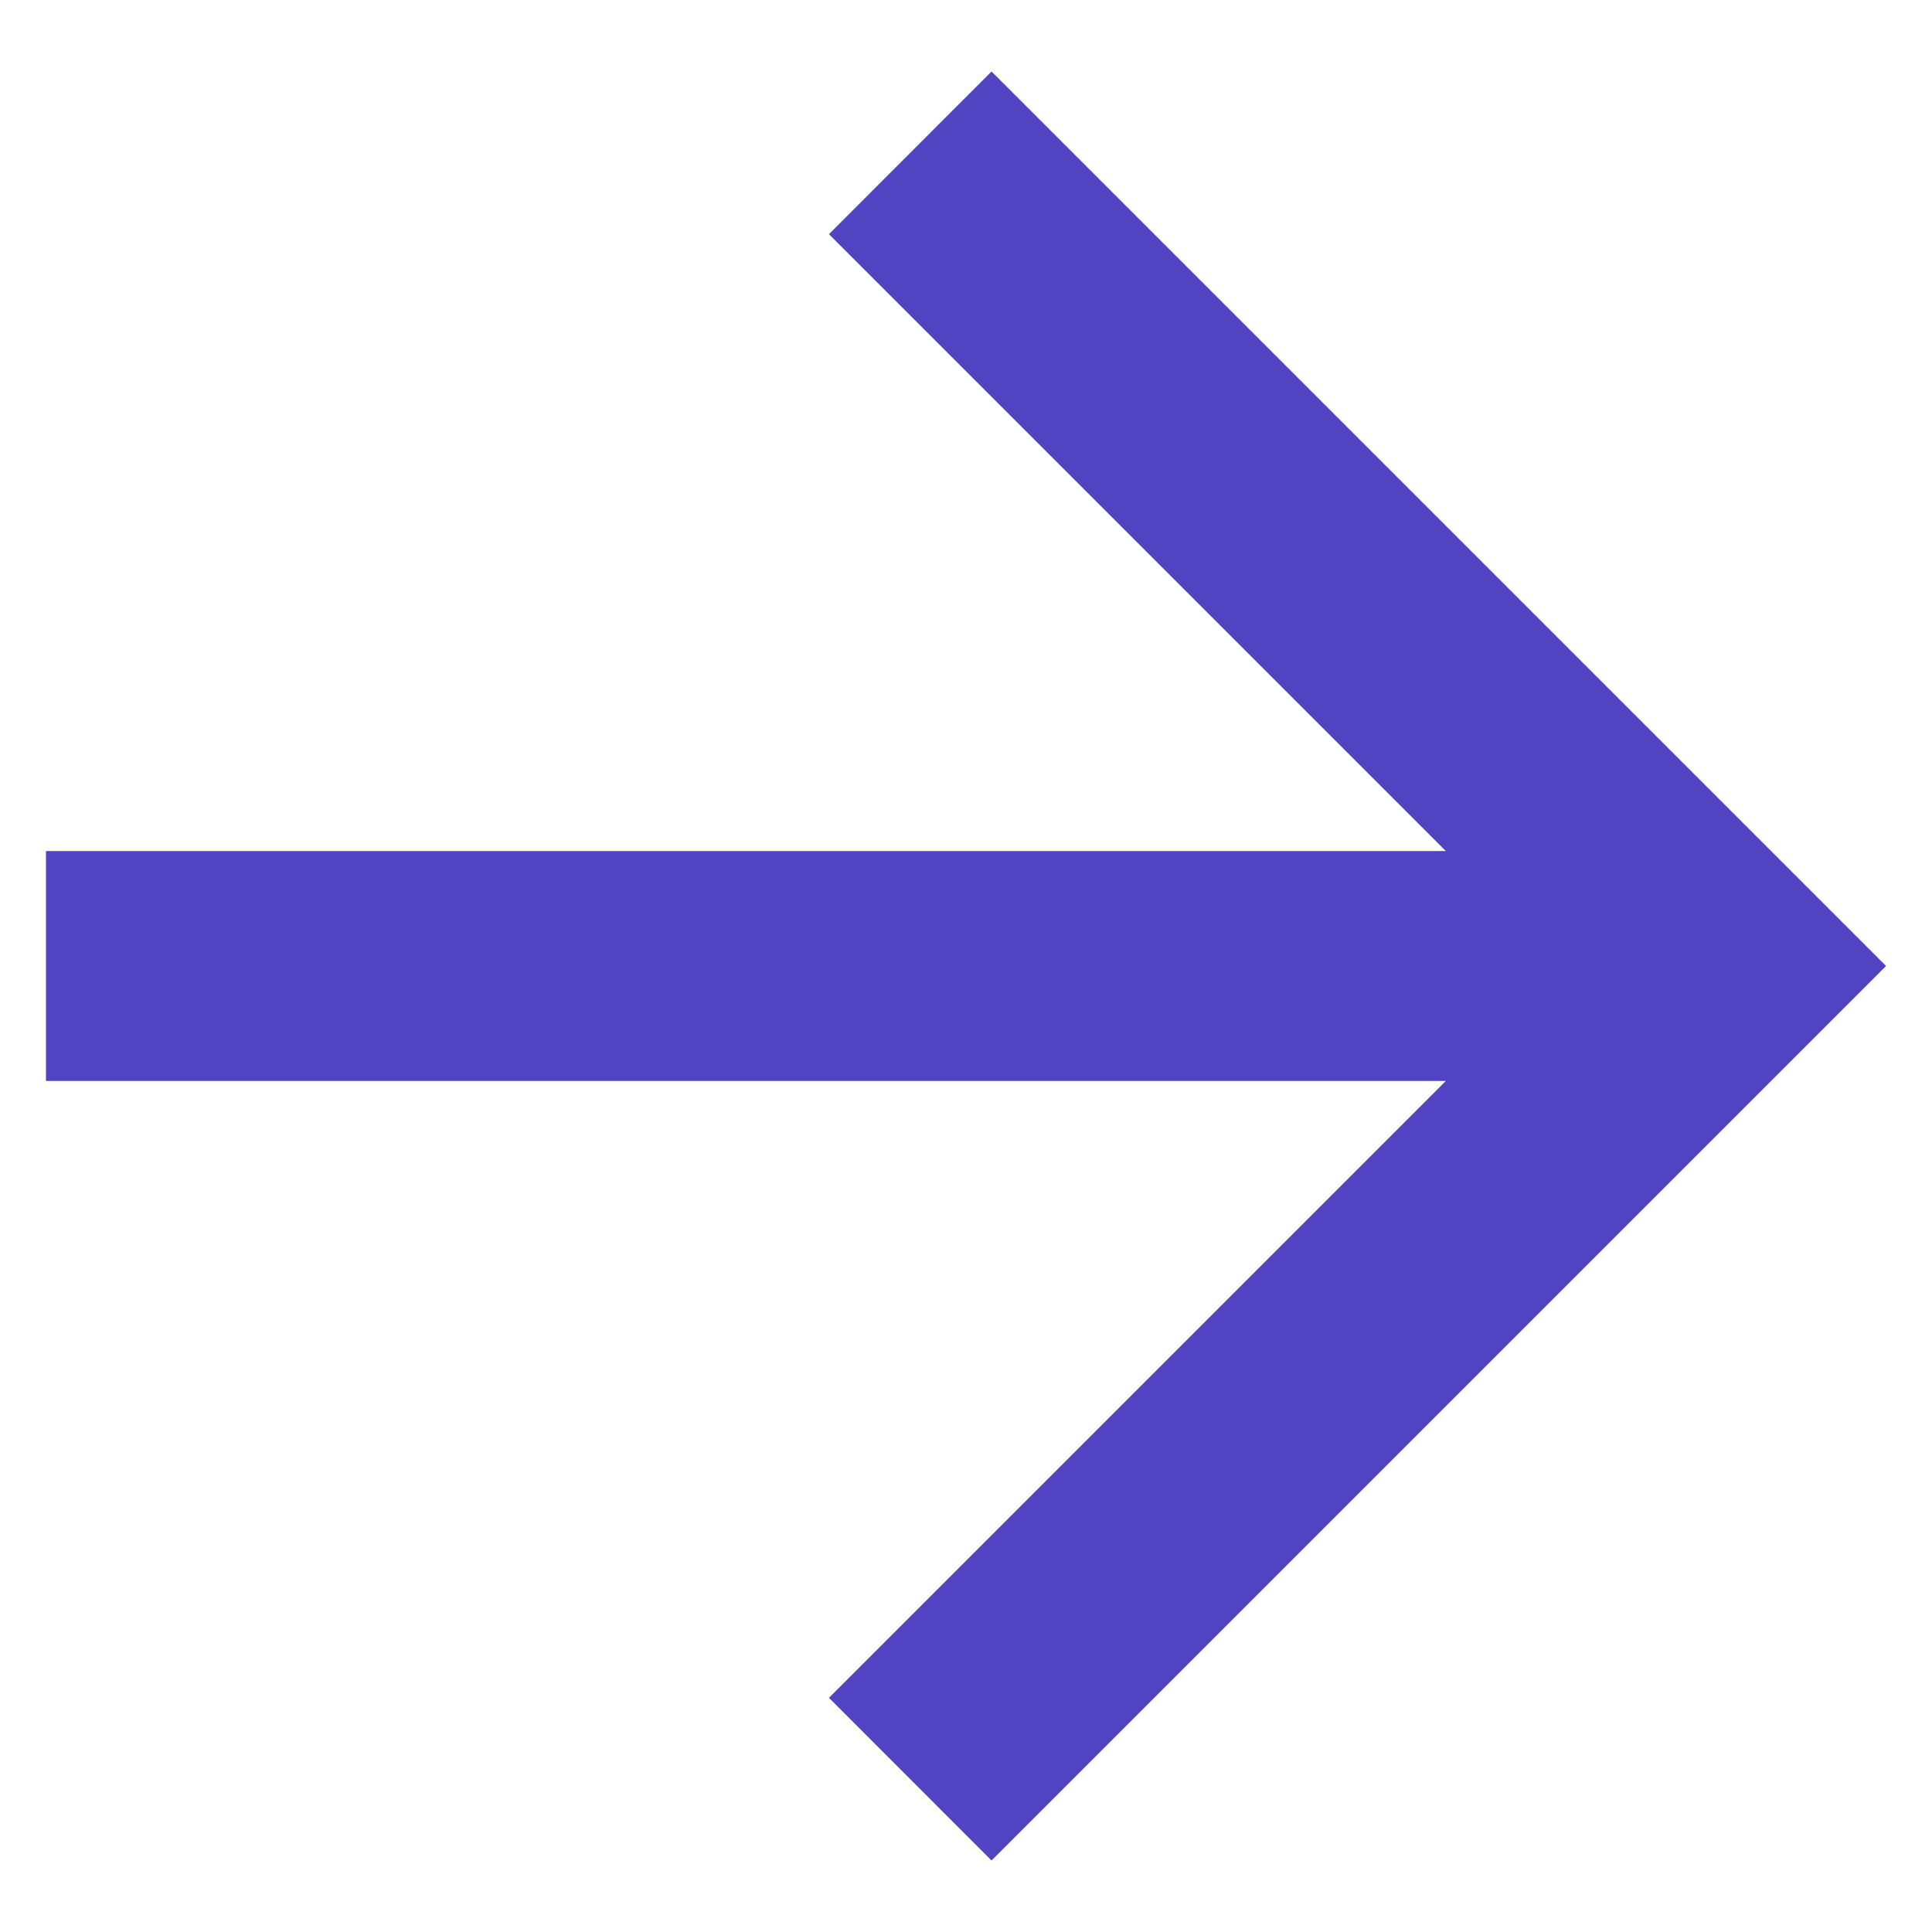
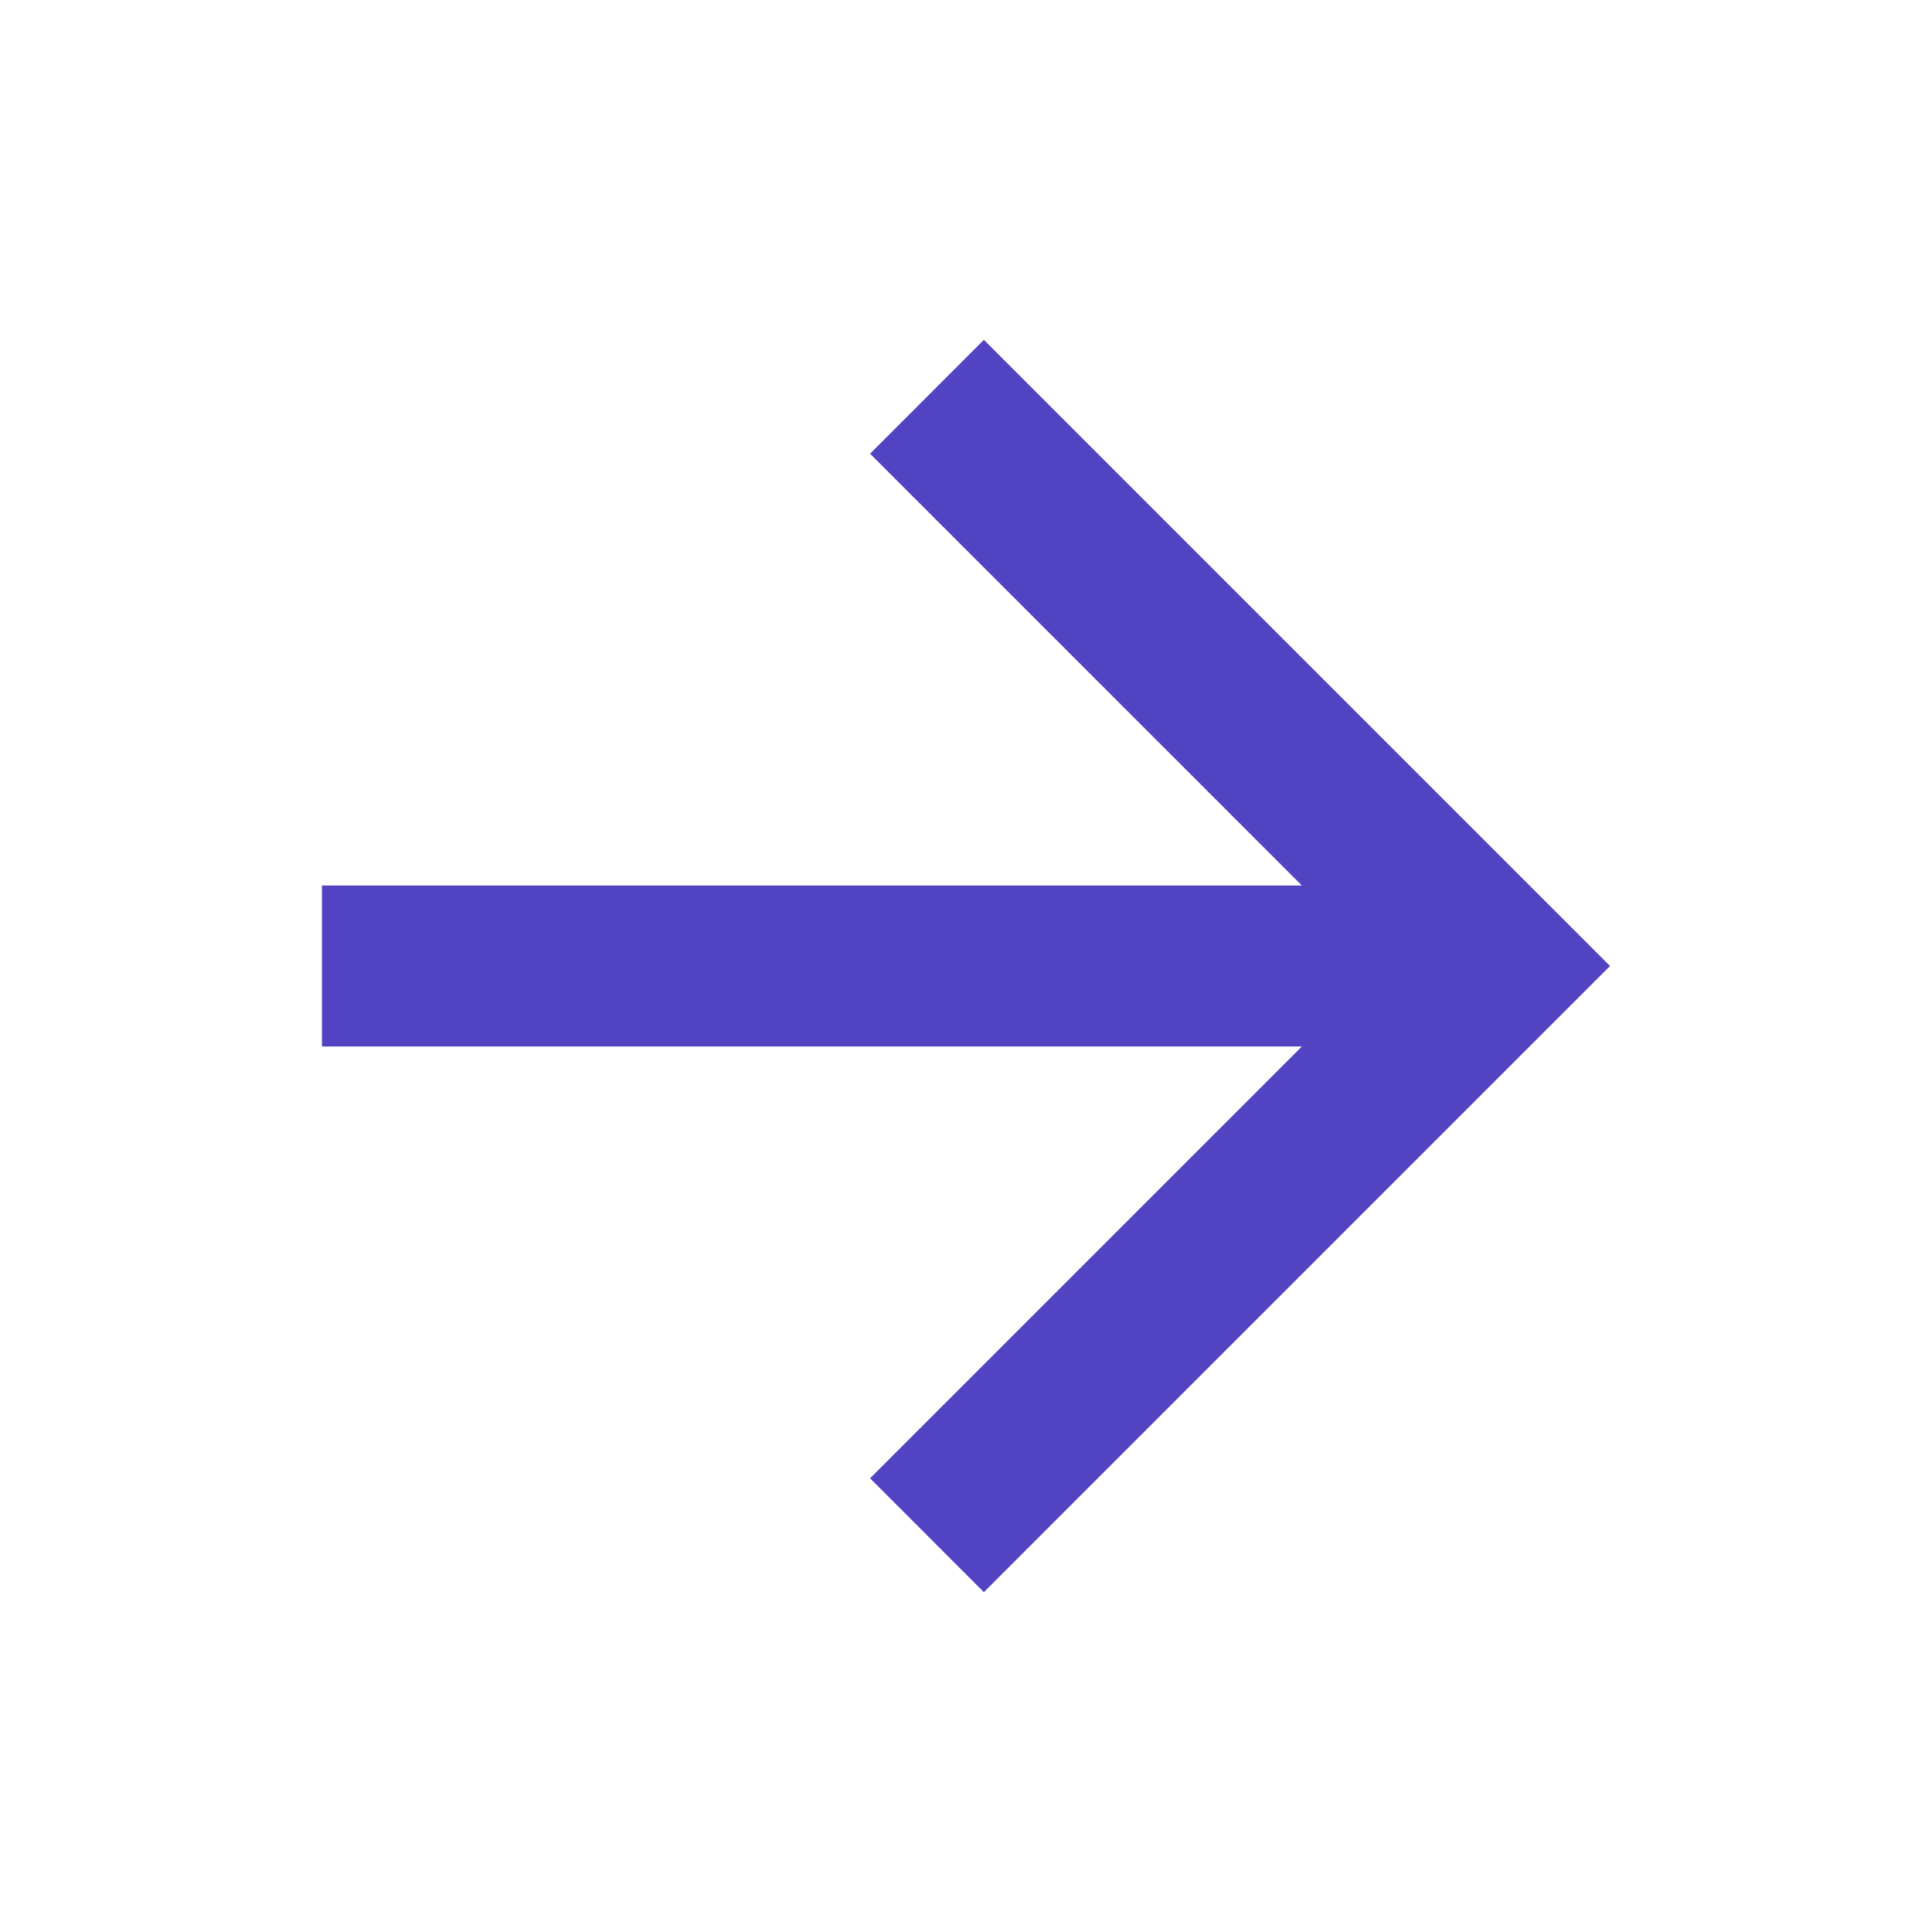
- <svg xmlns="http://www.w3.org/2000/svg" width="14" height="14" viewBox="0 0 14 14" fill="none">
-   <path d="M10.477 6.167L6.007 1.697L7.185 0.518L13.667 7L7.185 13.482L6.007 12.303L10.477 7.833H0.333V6.167H10.477Z" fill="#5243C2" />
+ <svg xmlns="http://www.w3.org/2000/svg" width="20" height="20" viewBox="0 0 20 20" fill="none">
+   <path d="M13.477 9.167L9.007 4.697L10.185 3.518L16.667 10L10.185 16.482L9.007 15.303L13.477 10.833H3.333V9.167H13.477Z" fill="#5243C2" />
</svg>
